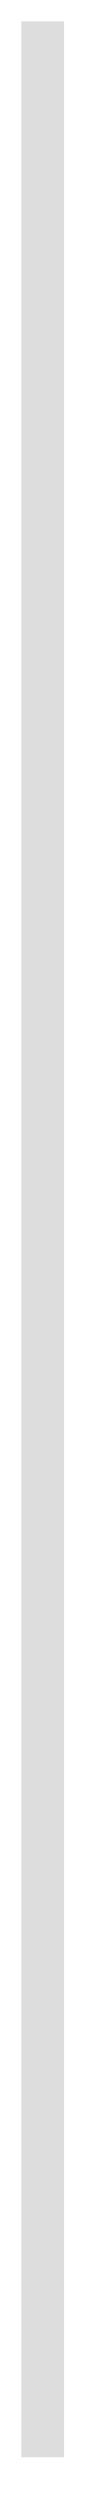
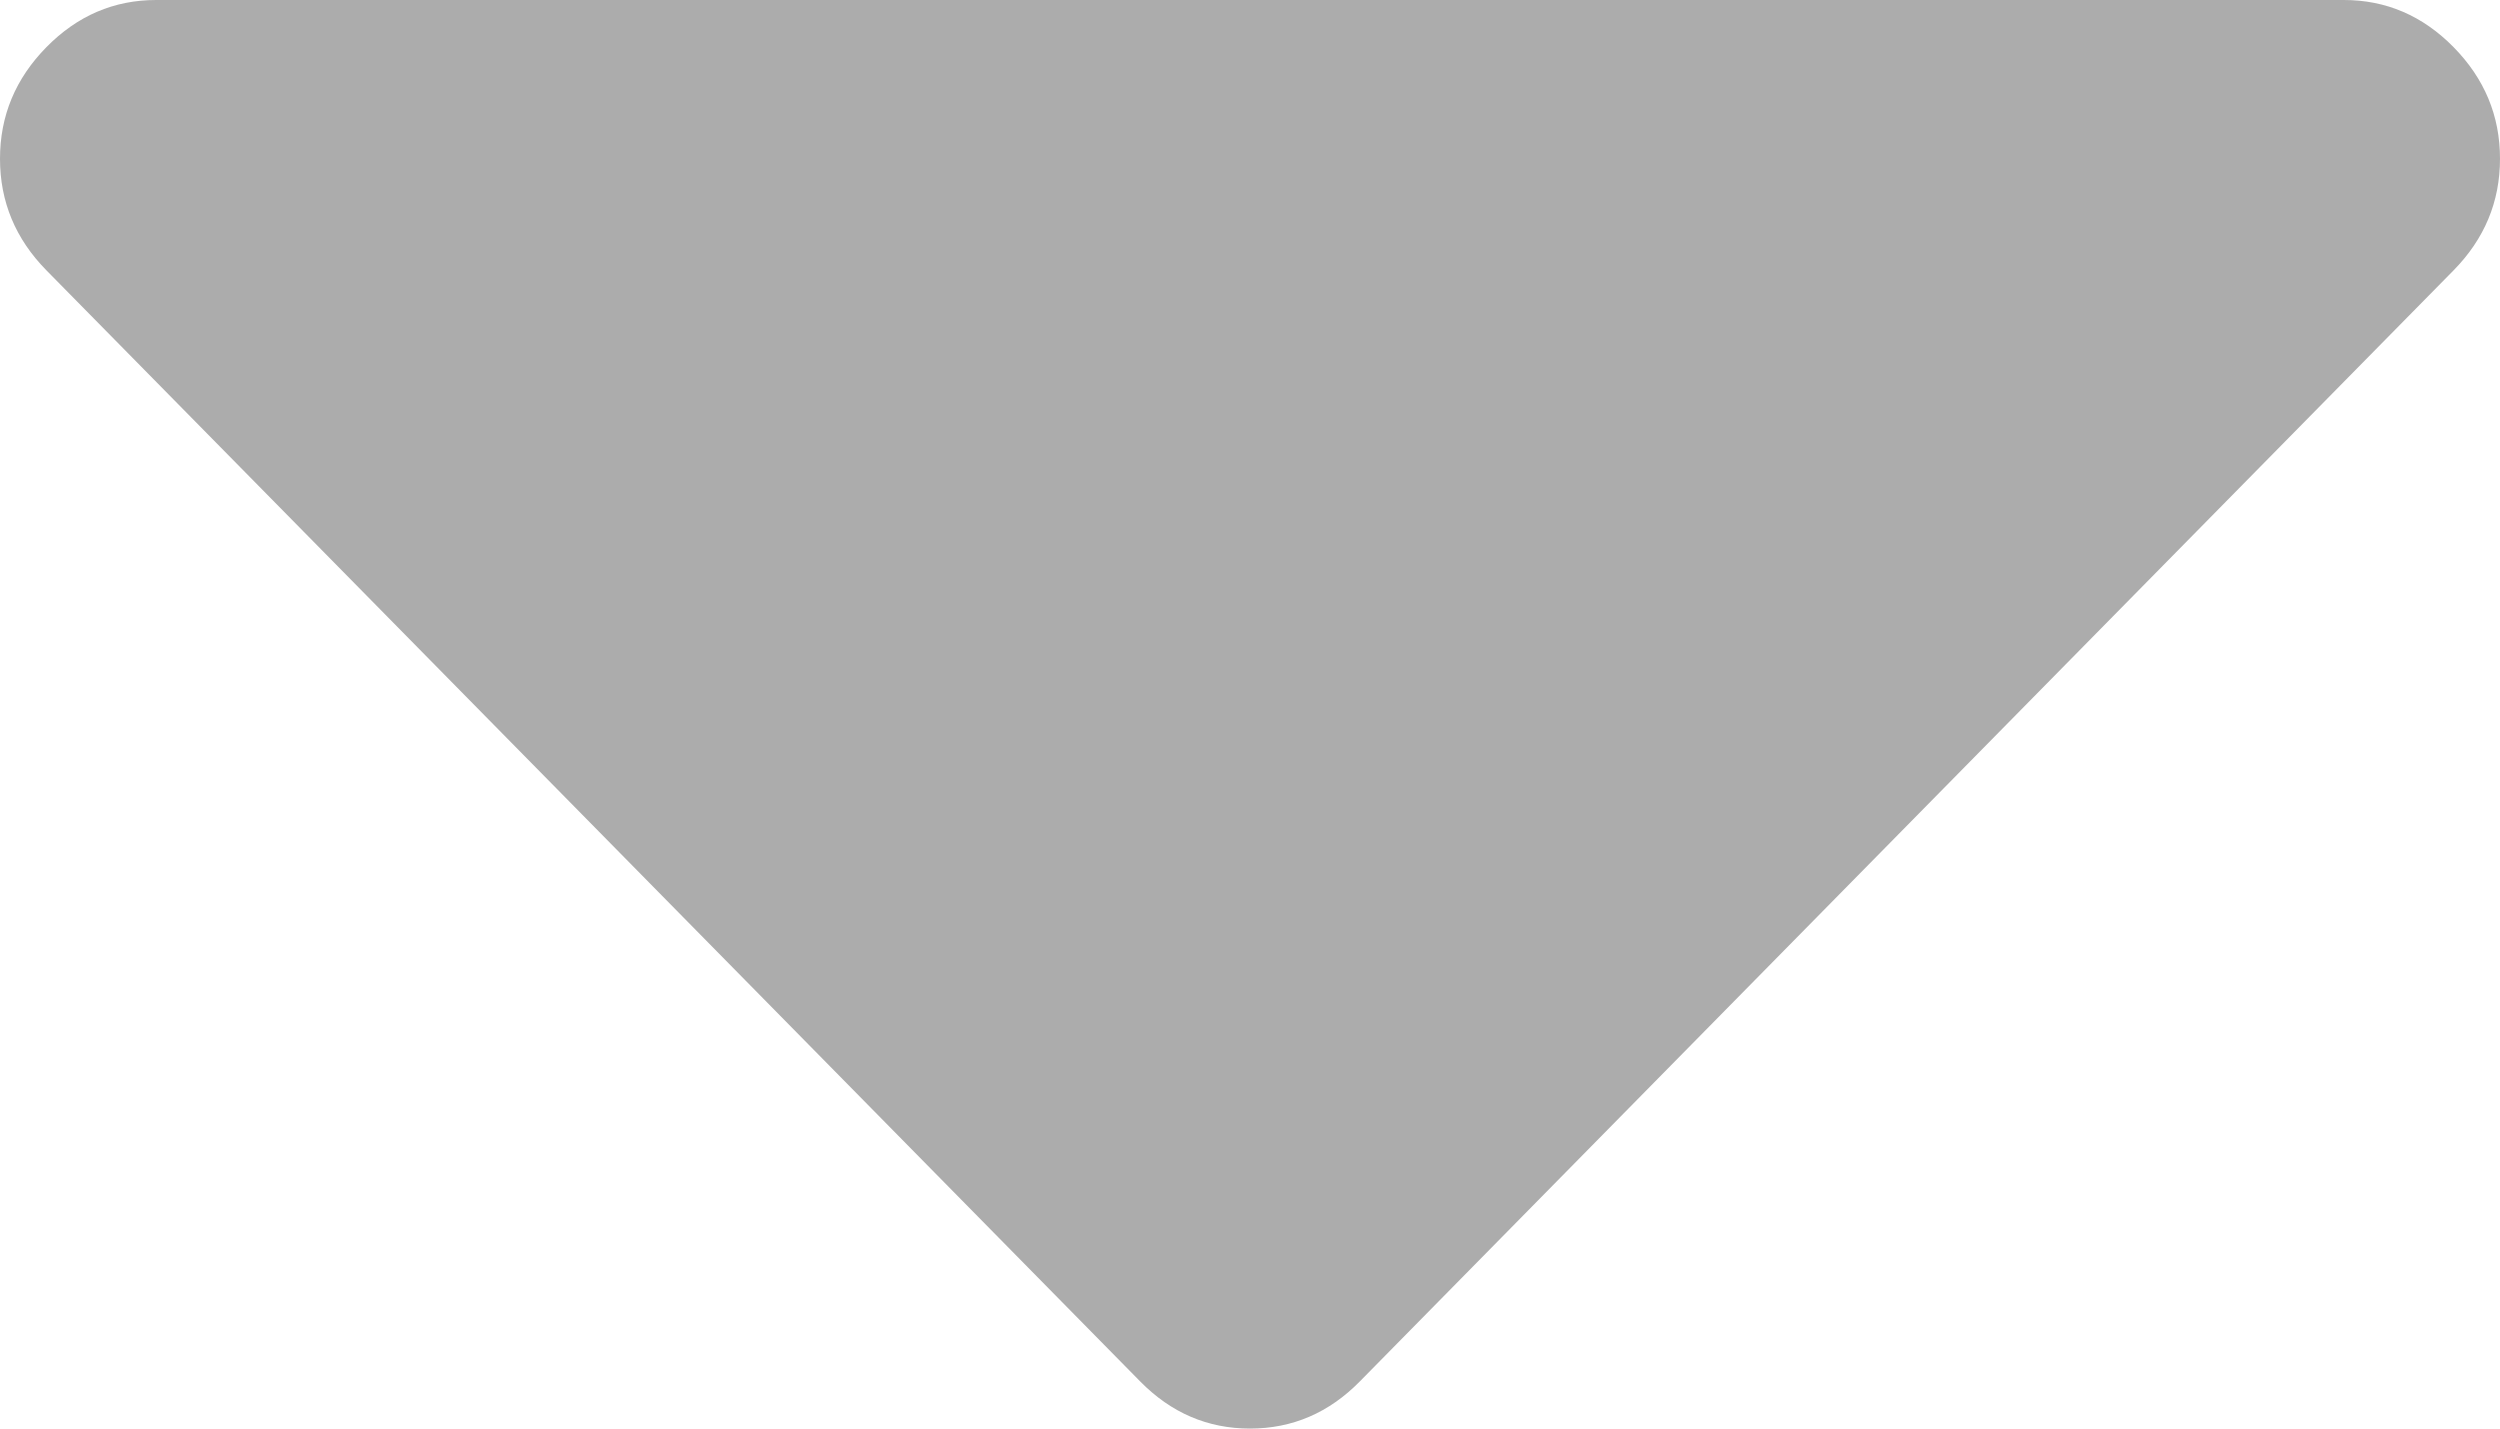
- <svg xmlns="http://www.w3.org/2000/svg" version="1.1" width="5px" height="117px">
-   <g transform="matrix(1 0 0 1 -49 -619 )">
-     <path d="M 51 620  L 51 734  " stroke-width="2" stroke="#dddddd" fill="none" />
+ <svg xmlns="http://www.w3.org/2000/svg" version="1.1" width="14px" height="8px">
+   <g transform="matrix(1 0 0 1 -359 -186 )">
+     <path d="M 13.74 0.264  C 13.913 0.44  14 0.648  14 0.889  C 14 1.13  13.913 1.338  13.74 1.514  L 7.615 7.736  C 7.442 7.912  7.237 8  7 8  C 6.763 8  6.558 7.912  6.385 7.736  L 0.26 1.514  C 0.087 1.338  0 1.13  0 0.889  C 0 0.648  0.087 0.44  0.26 0.264  C 0.433 0.088  0.638 0  0.875 0  L 13.125 0  C 13.362 0  13.567 0.088  13.74 0.264  Z " fill-rule="nonzero" fill="#acacac" stroke="none" transform="matrix(1 0 0 1 359 186 )" />
  </g>
</svg>
